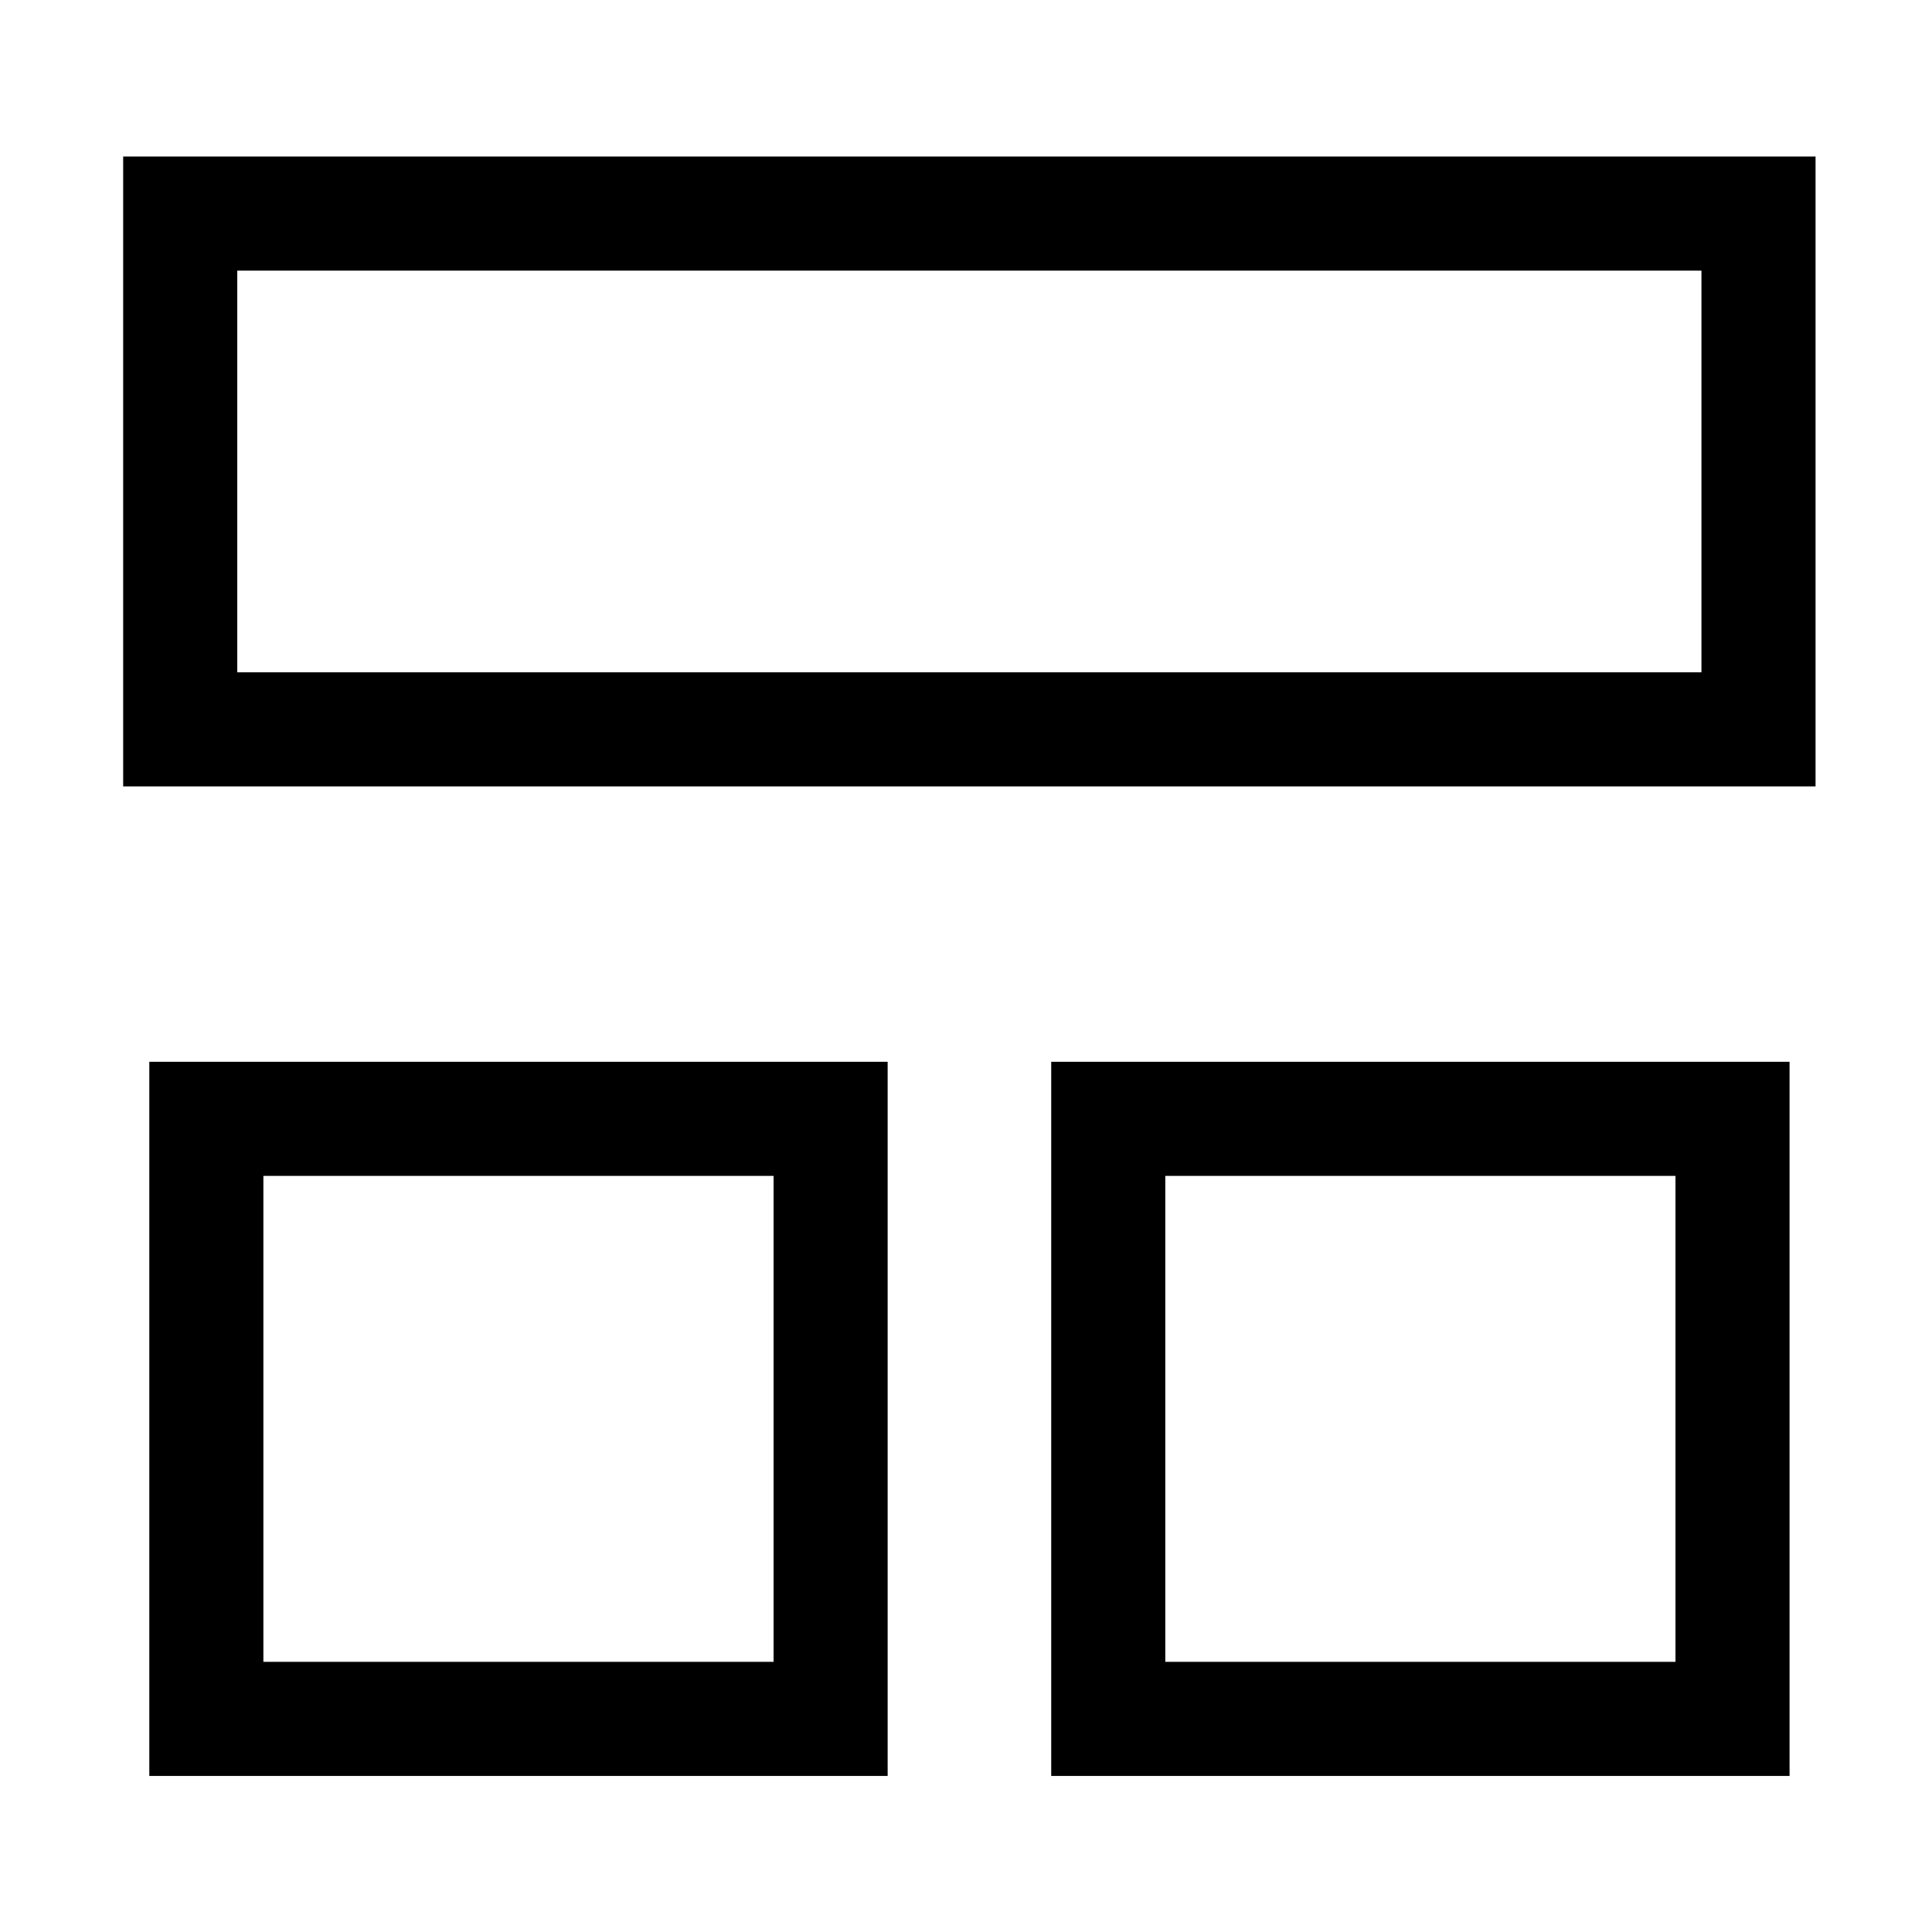
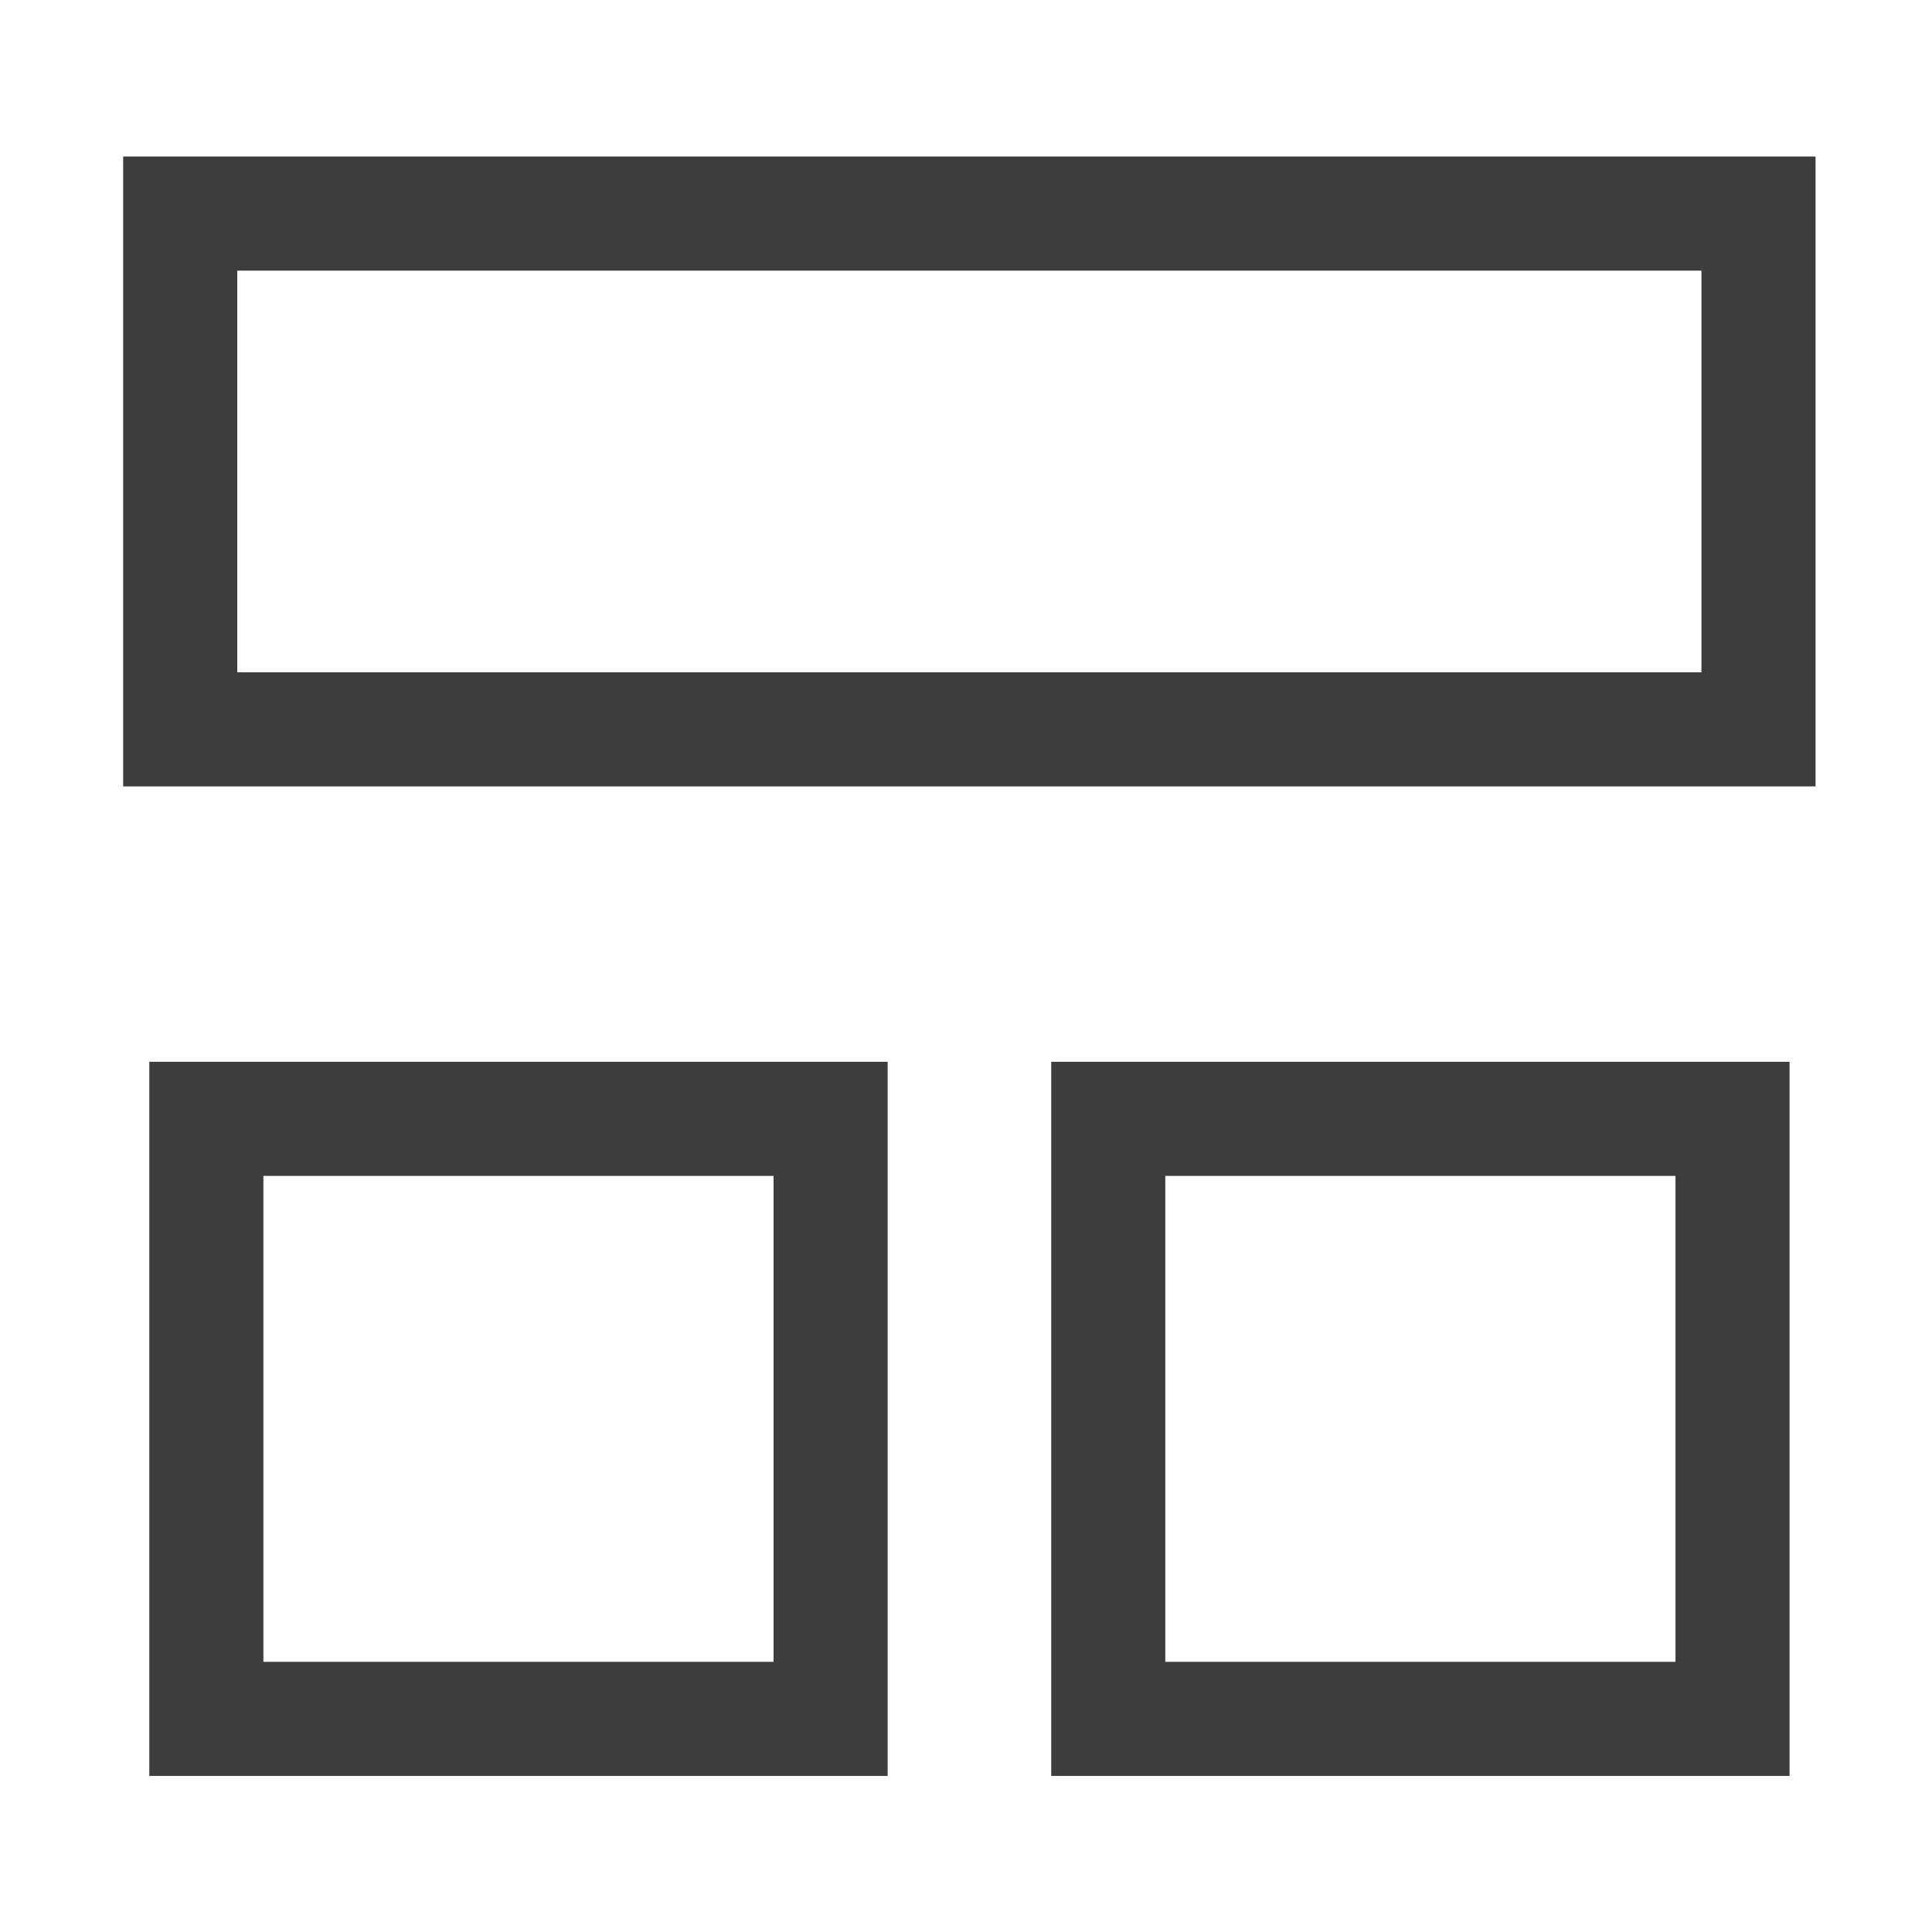
<svg xmlns="http://www.w3.org/2000/svg" width="16" height="16" viewBox="0 0 4.233 4.233" version="1.1" id="svg8">
  <defs id="defs2" />
  <g id="layer1" transform="translate(0,-292.7666)">
    <g id="g846" transform="translate(-0.01749159,0.05192271)">
      <g id="g841" transform="translate(-0.02674481,0.1235973)">
        <g id="g845" transform="translate(-0.05514884,-0.02338528)">
          <g transform="translate(0.01478977,-0.09507273)" id="layer1-3">
            <g style="fill:none;stroke:#000000;stroke-width:0.1;stroke-miterlimit:4;stroke-dasharray:none" transform="rotate(90,2.085661,294.9143)" id="g825">
              <g transform="translate(0.02893268)" id="g820">
                <g transform="translate(0.1240321,-5.111776e-6)" id="g828">
                  <g transform="rotate(90,1.852083,294.9329)" id="g819">
-                     <g id="g837" transform="rotate(90,1.710309,294.9404)">
-                       <g id="g827" transform="matrix(0,-0.3845293,0.3845293,0,-112.6731,296.714)" style="opacity:1;fill:none;stroke:#000000;stroke-width:0.65;stroke-miterlimit:4;stroke-dasharray:none">
-                         <rect y="293.174" x="0.265" height="3.419" width="3.557" id="rect825" style="opacity:1;fill:none;fill-opacity:1;stroke:#000000;stroke-width:0.65;stroke-miterlimit:4;stroke-dasharray:none" />
+                     <g id="g837" transform="rotate(90,1.710309,294.9404)" style="stroke:#3d3d3d;stroke-opacity:1">
+                       <g id="g827" transform="matrix(0,-0.3845293,0.3845293,0,-112.6731,296.714)" style="opacity:1;fill:none;stroke:#3d3d3d;stroke-width:0.65;stroke-miterlimit:4;stroke-dasharray:none;stroke-opacity:1">
+                         <rect y="293.174" x="0.265" height="3.419" width="3.557" id="rect825" style="opacity:1;fill:none;fill-opacity:1;stroke:#3d3d3d;stroke-width:0.65;stroke-miterlimit:4;stroke-dasharray:none;stroke-opacity:1" />
                      </g>
-                       <g style="opacity:1;fill:none;stroke:#000000;stroke-width:0.65;stroke-miterlimit:4;stroke-dasharray:none" transform="matrix(0,-0.3845293,0.3845293,0,-112.6731,294.7379)" id="g835">
-                         <rect style="opacity:1;fill:none;fill-opacity:1;stroke:#000000;stroke-width:0.65;stroke-miterlimit:4;stroke-dasharray:none" id="rect833" width="3.557" height="3.419" x="0.265" y="293.174" />
+                       <g style="opacity:1;fill:none;stroke:#3d3d3d;stroke-width:0.65;stroke-miterlimit:4;stroke-dasharray:none;stroke-opacity:1" transform="matrix(0,-0.3845293,0.3845293,0,-112.6731,294.7379)" id="g835">
+                         <rect style="opacity:1;fill:none;fill-opacity:1;stroke:#3d3d3d;stroke-width:0.65;stroke-miterlimit:4;stroke-dasharray:none;stroke-opacity:1" id="rect833" width="3.557" height="3.419" x="0.265" y="293.174" />
                      </g>
-                       <rect y="293.211" x="2.229" height="3.458" width="1.13" id="rect824" style="opacity:1;fill:none;fill-opacity:1;stroke:#000000;stroke-width:0.25;stroke-miterlimit:4;stroke-dasharray:none" />
+                       <rect y="293.211" x="2.229" height="3.458" width="1.13" id="rect824" style="opacity:1;fill:none;fill-opacity:1;stroke:#3d3d3d;stroke-width:0.25;stroke-miterlimit:4;stroke-dasharray:none;stroke-opacity:1" />
                    </g>
                  </g>
                </g>
              </g>
            </g>
          </g>
        </g>
      </g>
    </g>
  </g>
</svg>
